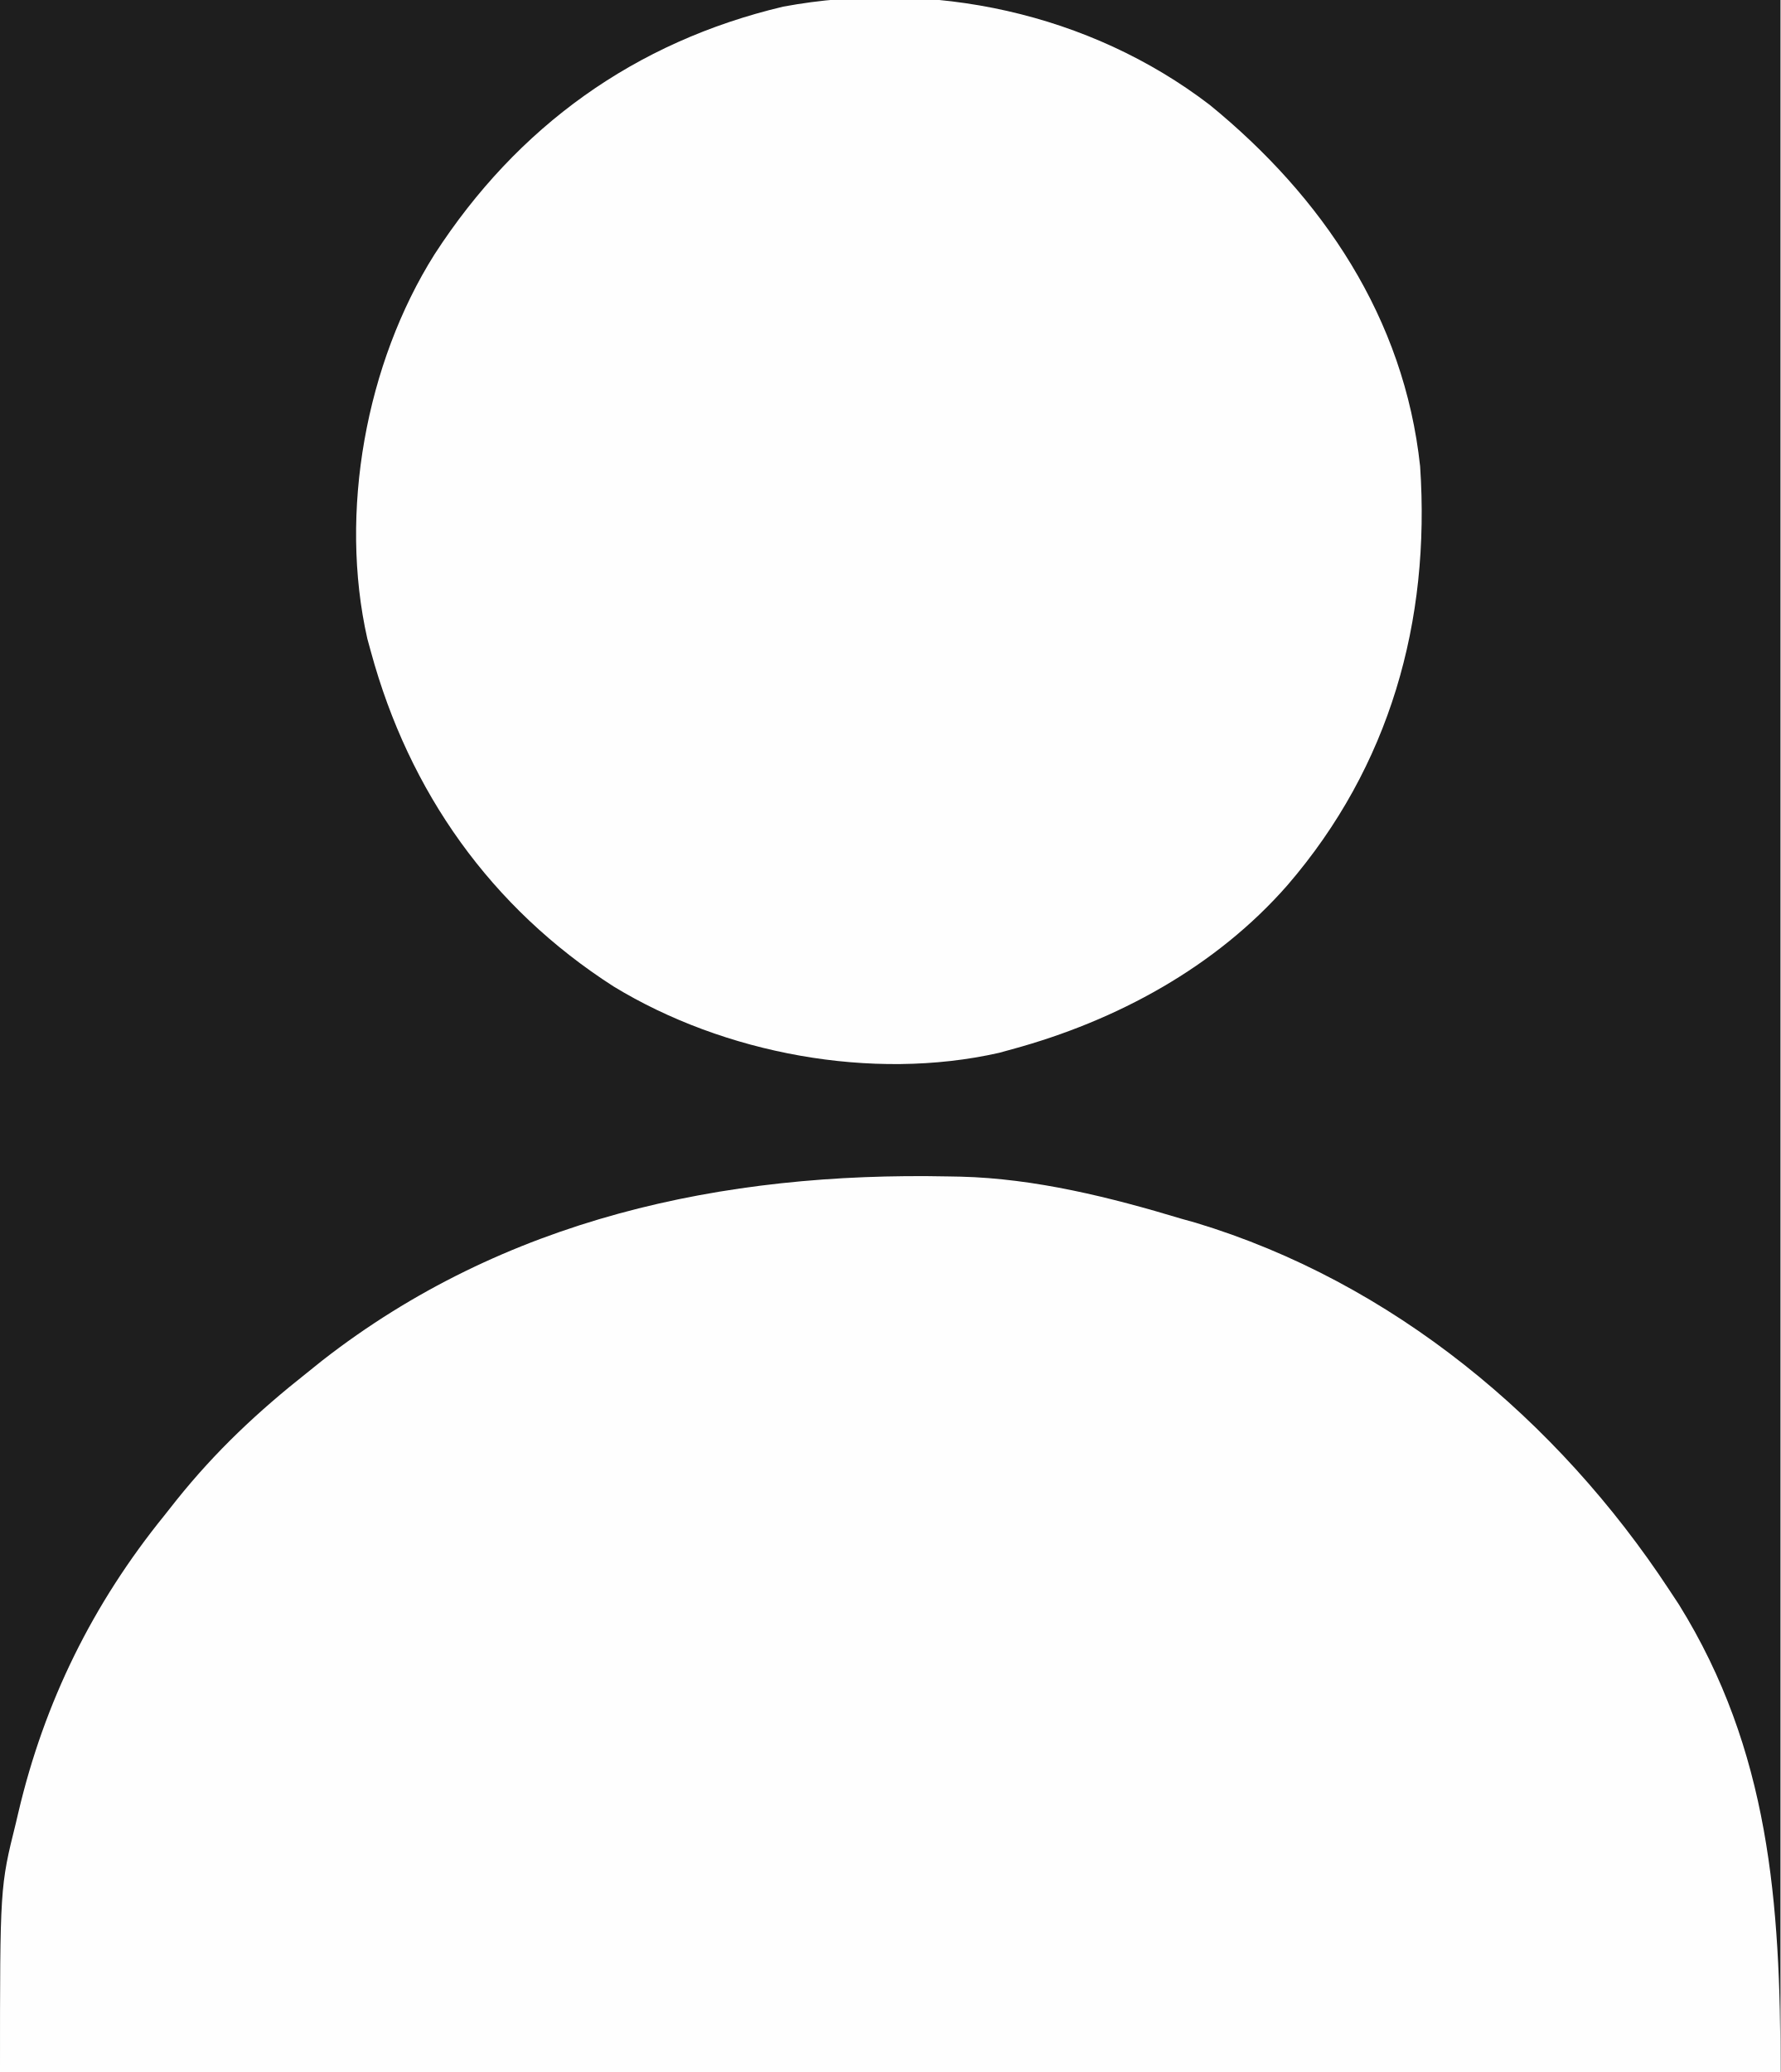
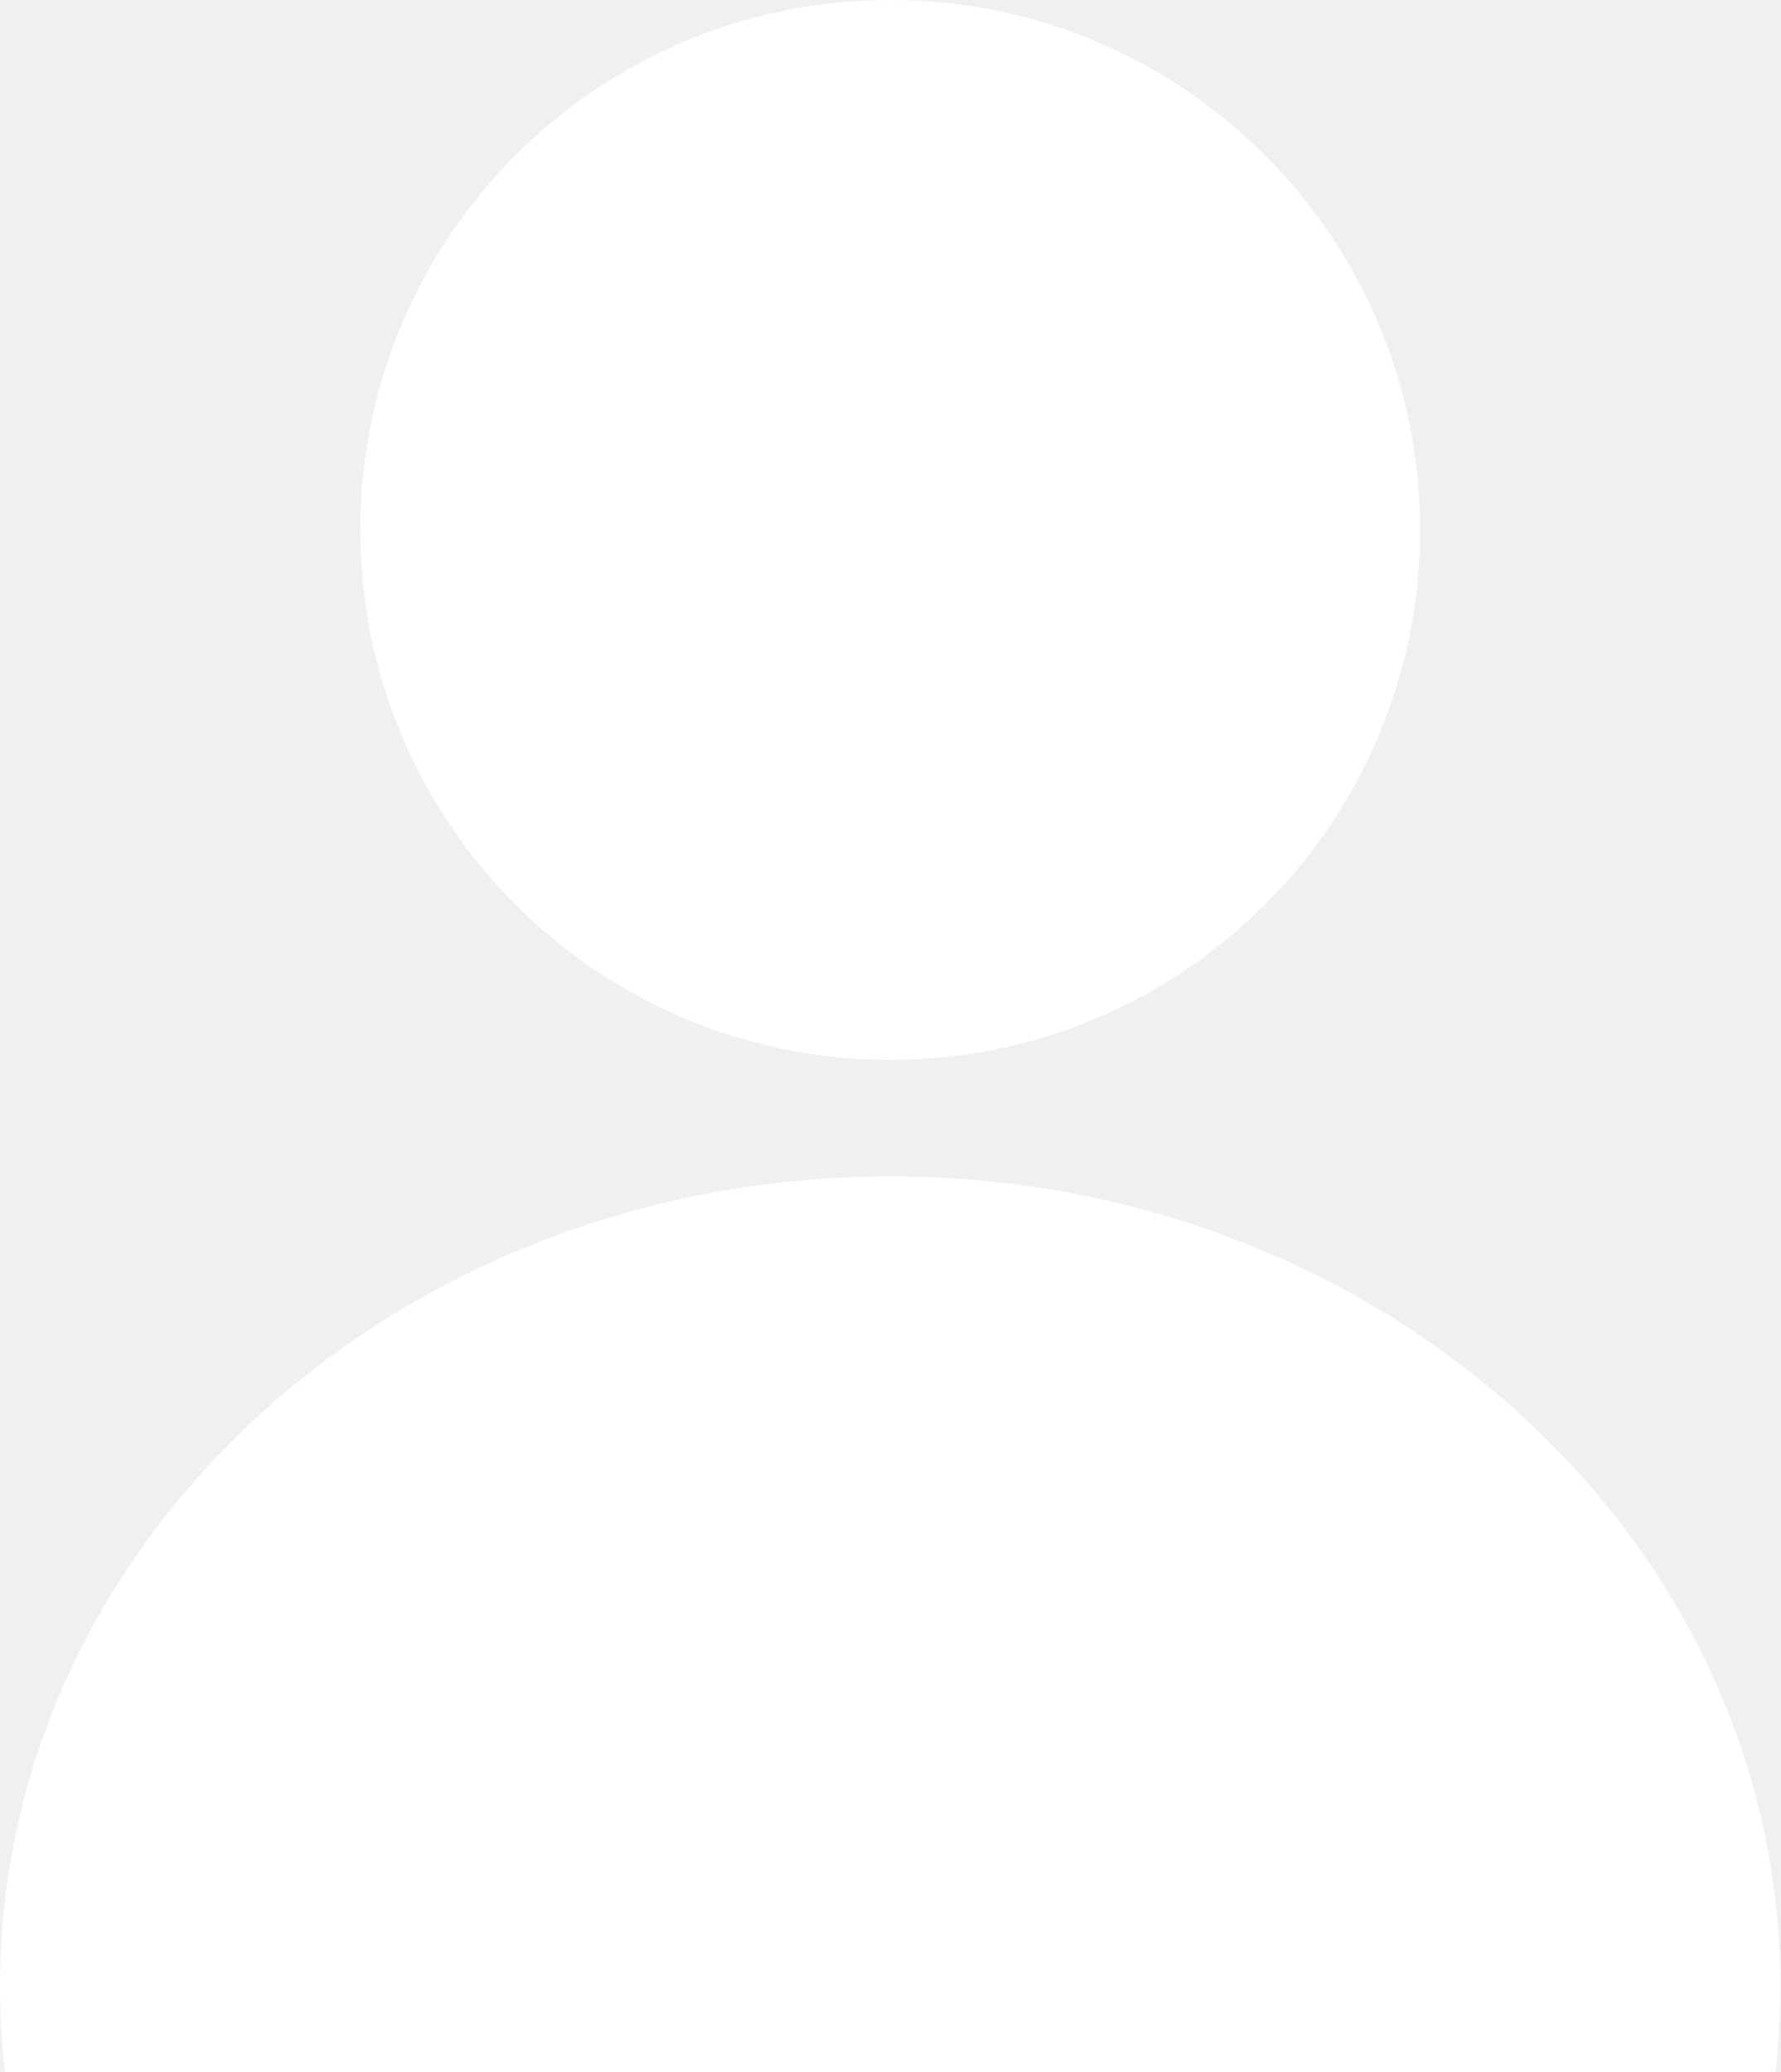
- <svg xmlns="http://www.w3.org/2000/svg" version="1.1" width="336" height="391">
-   <path d="M0 0 C110.88 0 221.76 0 336 0 C336 129.03 336 258.06 336 391 C225.12 391 114.24 391 0 391 C0 261.97 0 132.94 0 0 Z " fill="#1E1E1E" transform="translate(0,0)" />
-   <path d="M0 0 C0.751 0.014 1.502 0.028 2.276 0.042 C16.349 0.393 30.569 3.943 44 8 C45.282 8.358 45.282 8.358 46.59 8.723 C83.77 19.934 114.94 45.964 136 78 C136.607 78.92 137.214 79.841 137.84 80.789 C154.938 108.317 157 137.098 157 169 C46.12 169 -64.76 169 -179 169 C-179 134.064 -179 134.064 -176 122 C-175.85 121.361 -175.7 120.722 -175.546 120.064 C-170.637 99.163 -161.498 80.653 -148 64 C-147.236 63.033 -146.471 62.066 -145.684 61.07 C-138.271 51.814 -130.301 44.347 -121 37 C-119.608 35.882 -119.608 35.882 -118.188 34.742 C-83.915 8.014 -42.627 -0.89 0 0 Z " fill="#FEFEFE" transform="translate(179,222)" />
-   <path d="M0 0 C21.286 17.366 36.711 40.22 39.715 68.215 C41.69 97.513 33.981 124.833 14.715 147.215 C1.17 162.709 -17.562 172.846 -37.285 178.215 C-38.102 178.439 -38.92 178.663 -39.762 178.895 C-63.728 184.311 -91.667 179.071 -112.511 166.354 C-135.628 151.519 -151.09 129.648 -158.285 103.215 C-158.509 102.398 -158.734 101.58 -158.965 100.738 C-164.354 76.892 -159.241 48.767 -146.285 28.215 C-130.674 4.102 -108.513 -11.892 -80.473 -18.535 C-52.473 -23.725 -22.71 -17.374 0 0 Z " fill="#FEFEFE" transform="translate(228.2852,19.78516)" />
+ <svg xmlns="http://www.w3.org/2000/svg" width="336" height="391" viewBox="0 0 336 391" fill="none">
+   <path d="M168 222C260.784 222 336 290.444 336 374.875C336 380.321 335.685 385.701 335.074 391H0.926C0.315 385.701 0 380.321 0 374.875C7.96683e-05 290.444 75.216 222 168 222ZM168 0C223.228 0 268 44.772 268 100C268 155.228 223.228 200 168 200C112.772 200 68 155.228 68 100C68 44.772 112.772 0 168 0Z" fill="white" />
</svg>
